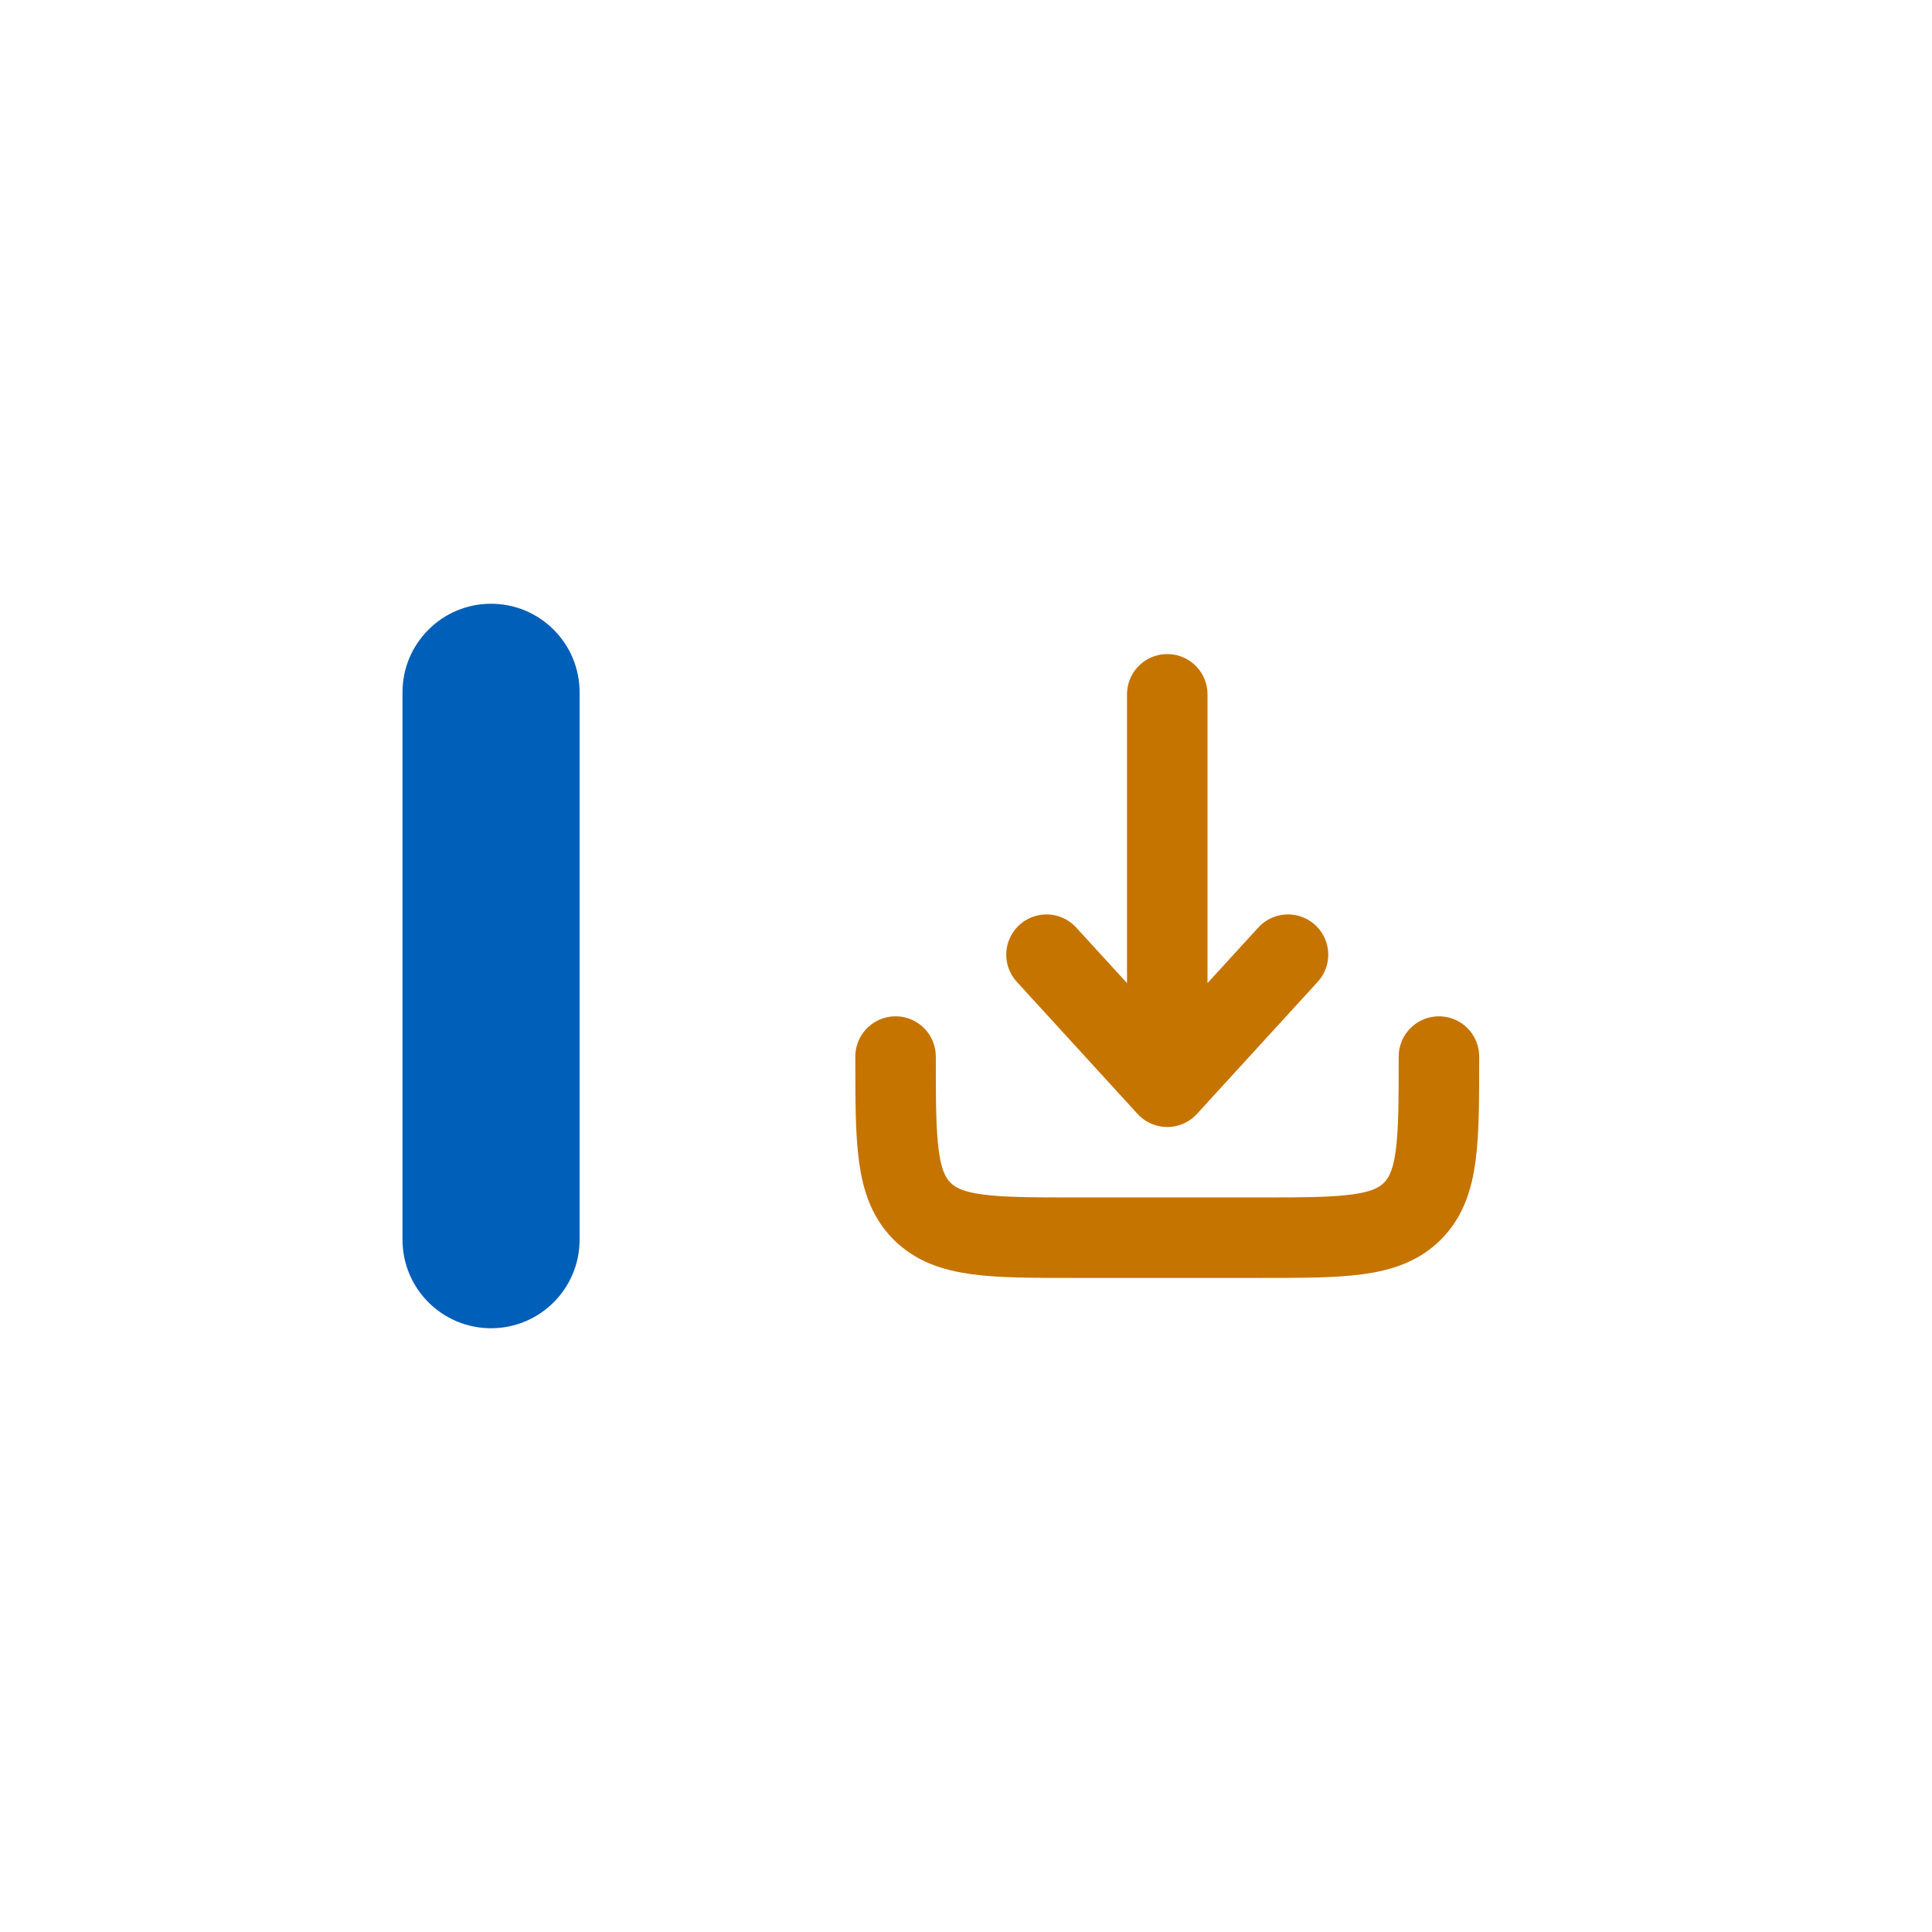
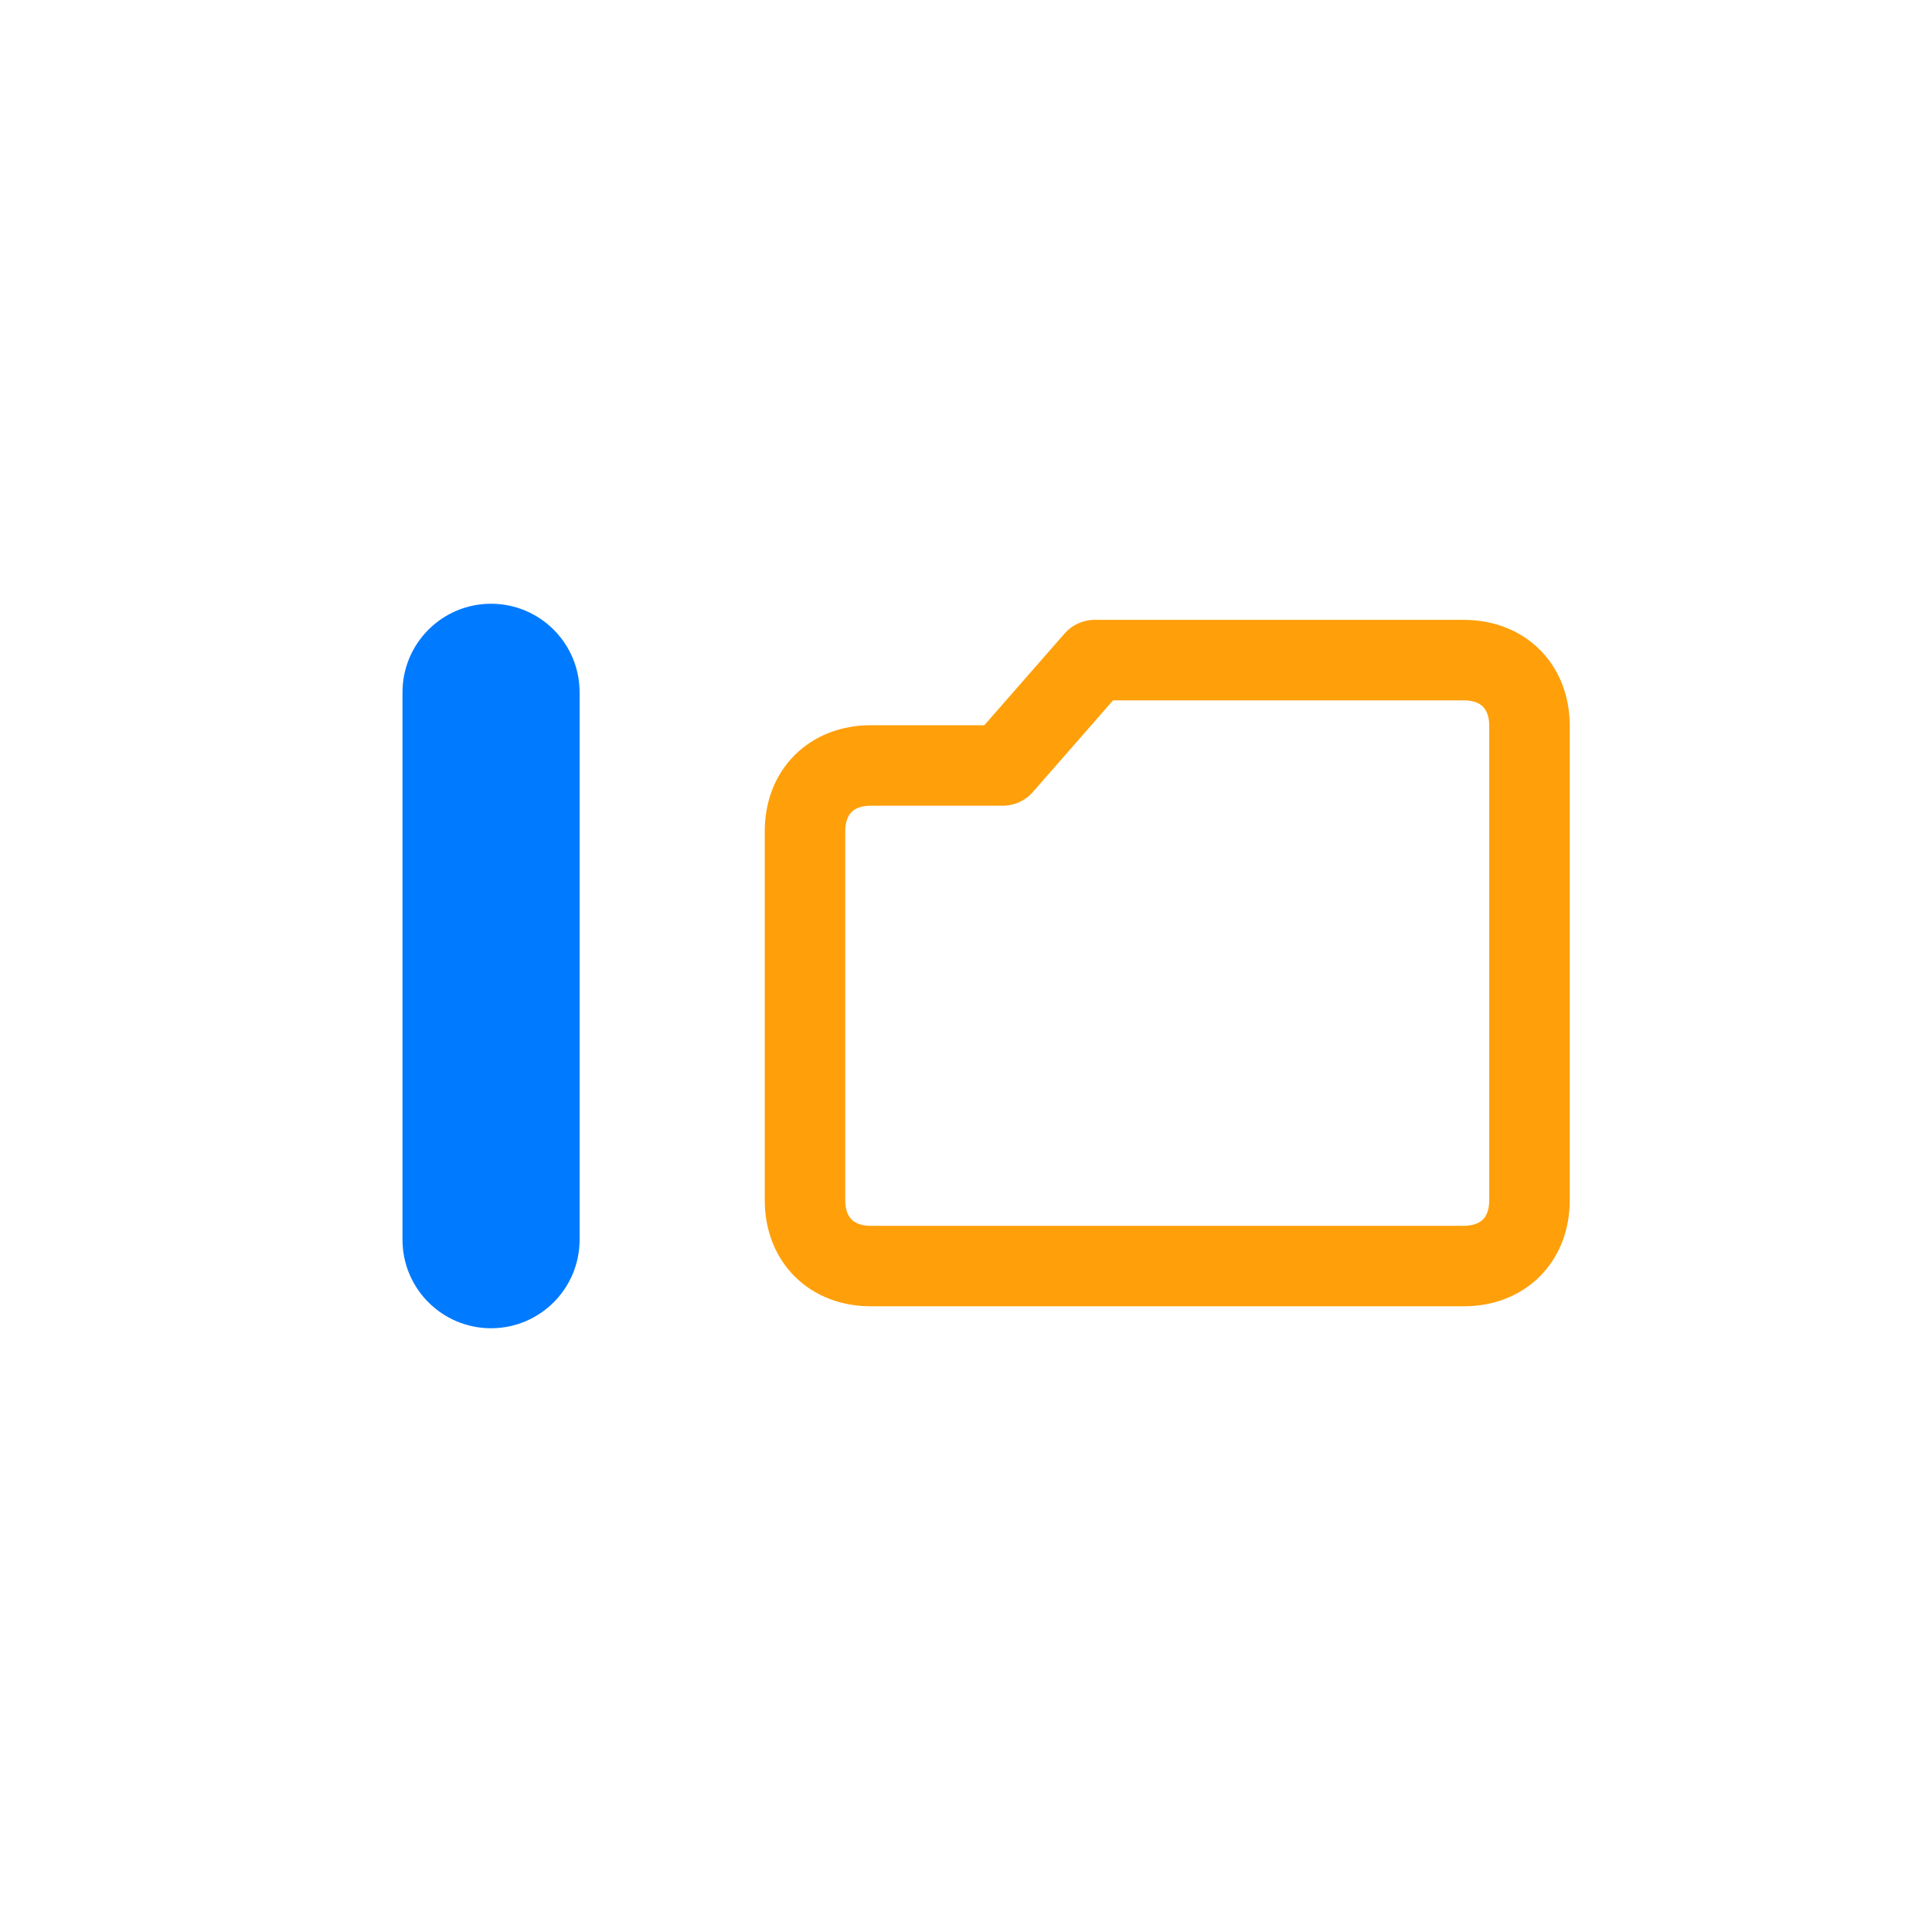
<svg xmlns="http://www.w3.org/2000/svg" width="240" height="240" viewBox="0 0 240 240" fill="none">
-   <path id="nmx-i" d="M72 86C72 79.925 67.075 75 61 75C54.925 75 50 79.925 50 86V154C50 160.075 54.925 165 61 165C67.075 165 72 160.075 72 154V86Z" fill="#005FB8" />
-   <path id="nmx-glyph-fixed-1" d="M111.25 131.25C111.25 141.856 111.25 147.16 114.545 150.455C117.84 153.75 123.143 153.75 133.75 153.75H156.25C166.856 153.75 172.16 153.75 175.455 150.455C178.75 147.16 178.75 141.856 178.75 131.25" stroke="#C67400" stroke-width="10" stroke-linecap="round" />
-   <path id="nmx-glyph-fixed-2" d="M145 86.25V135M145 135L160 118.594M145 135L130 118.594" stroke="#C67400" stroke-width="10" stroke-linecap="round" stroke-linejoin="round" />
+   <path id="nmx-i" d="M72 86C72 79.925 67.075 75 61 75C54.925 75 50 79.925 50 86V154C50 160.075 54.925 165 61 165C67.075 165 72 160.075 72 154V86Z" fill="#007AFF" />
+   <path id="nmx-glyph-fixed-1" d="M108.182 95.091H124.545L136 82H181.818C186.727 82 190 85.273 190 90.182V149.091C190 154 186.727 157.273 181.818 157.273H108.182C103.273 157.273 100 154 100 149.091V103.273C100 98.364 103.273 95.091 108.182 95.091Z" stroke="#FF9F0A" stroke-width="10" stroke-linecap="round" stroke-linejoin="round" />
</svg>
